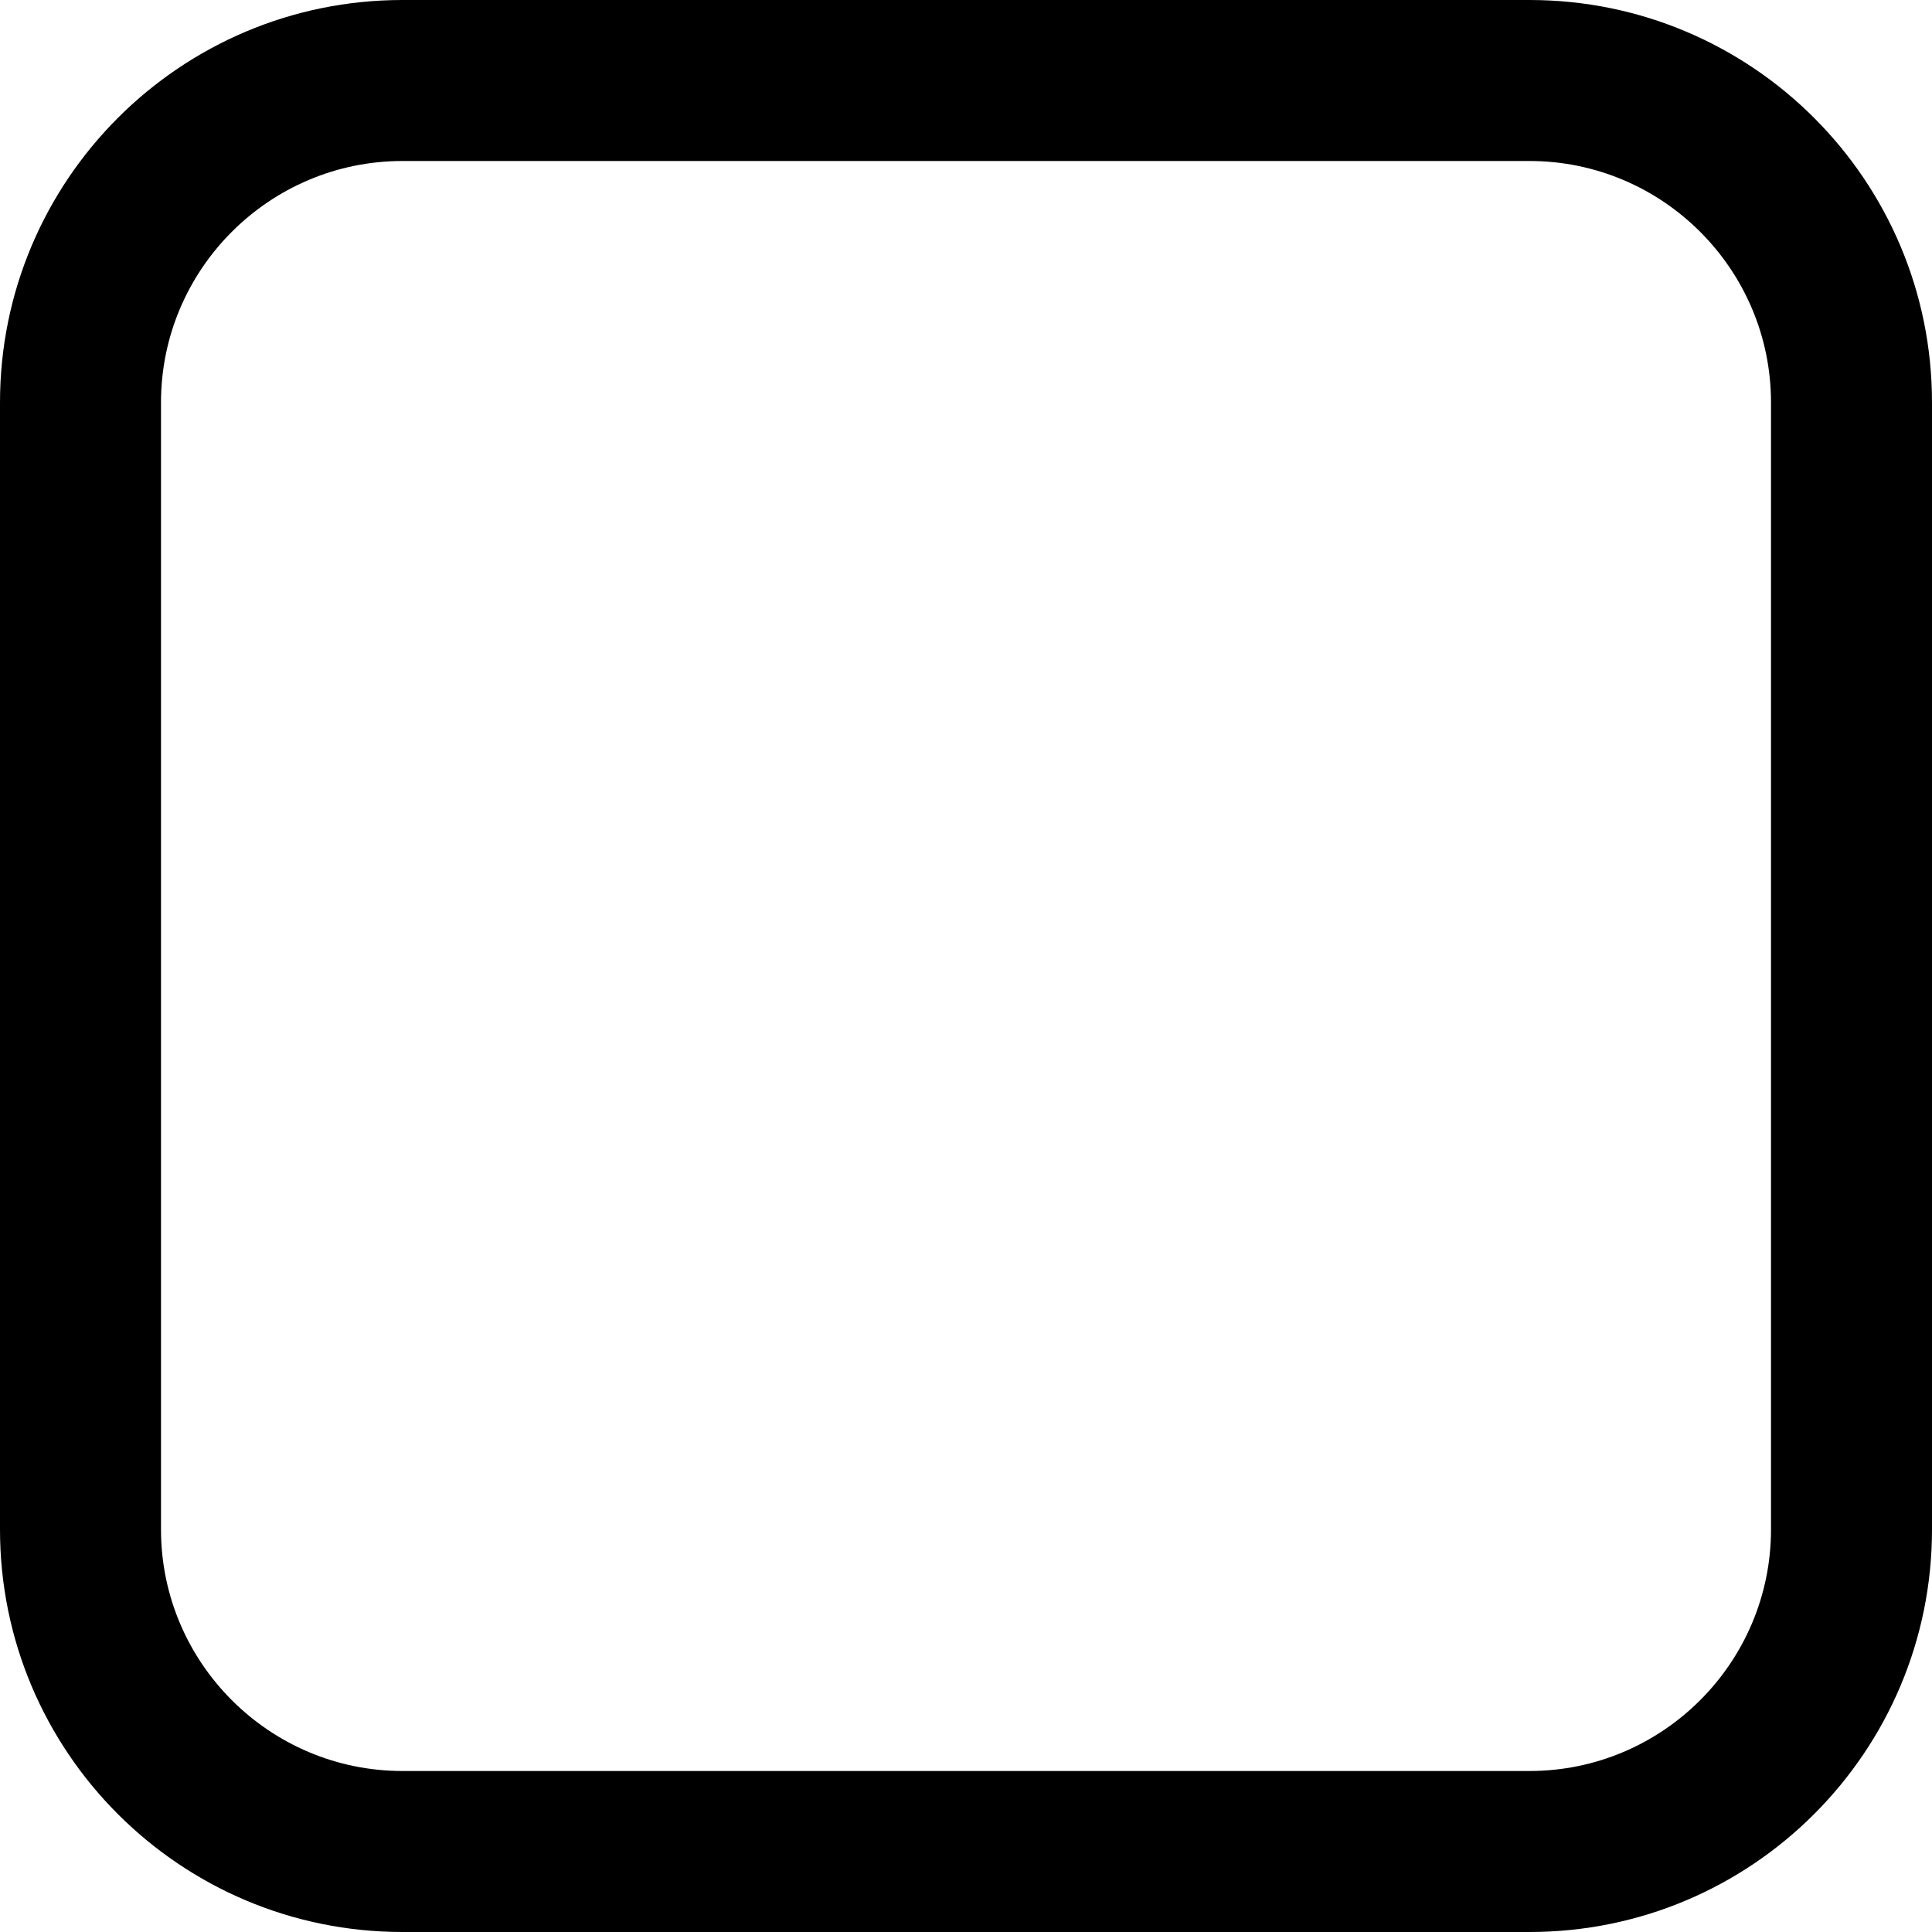
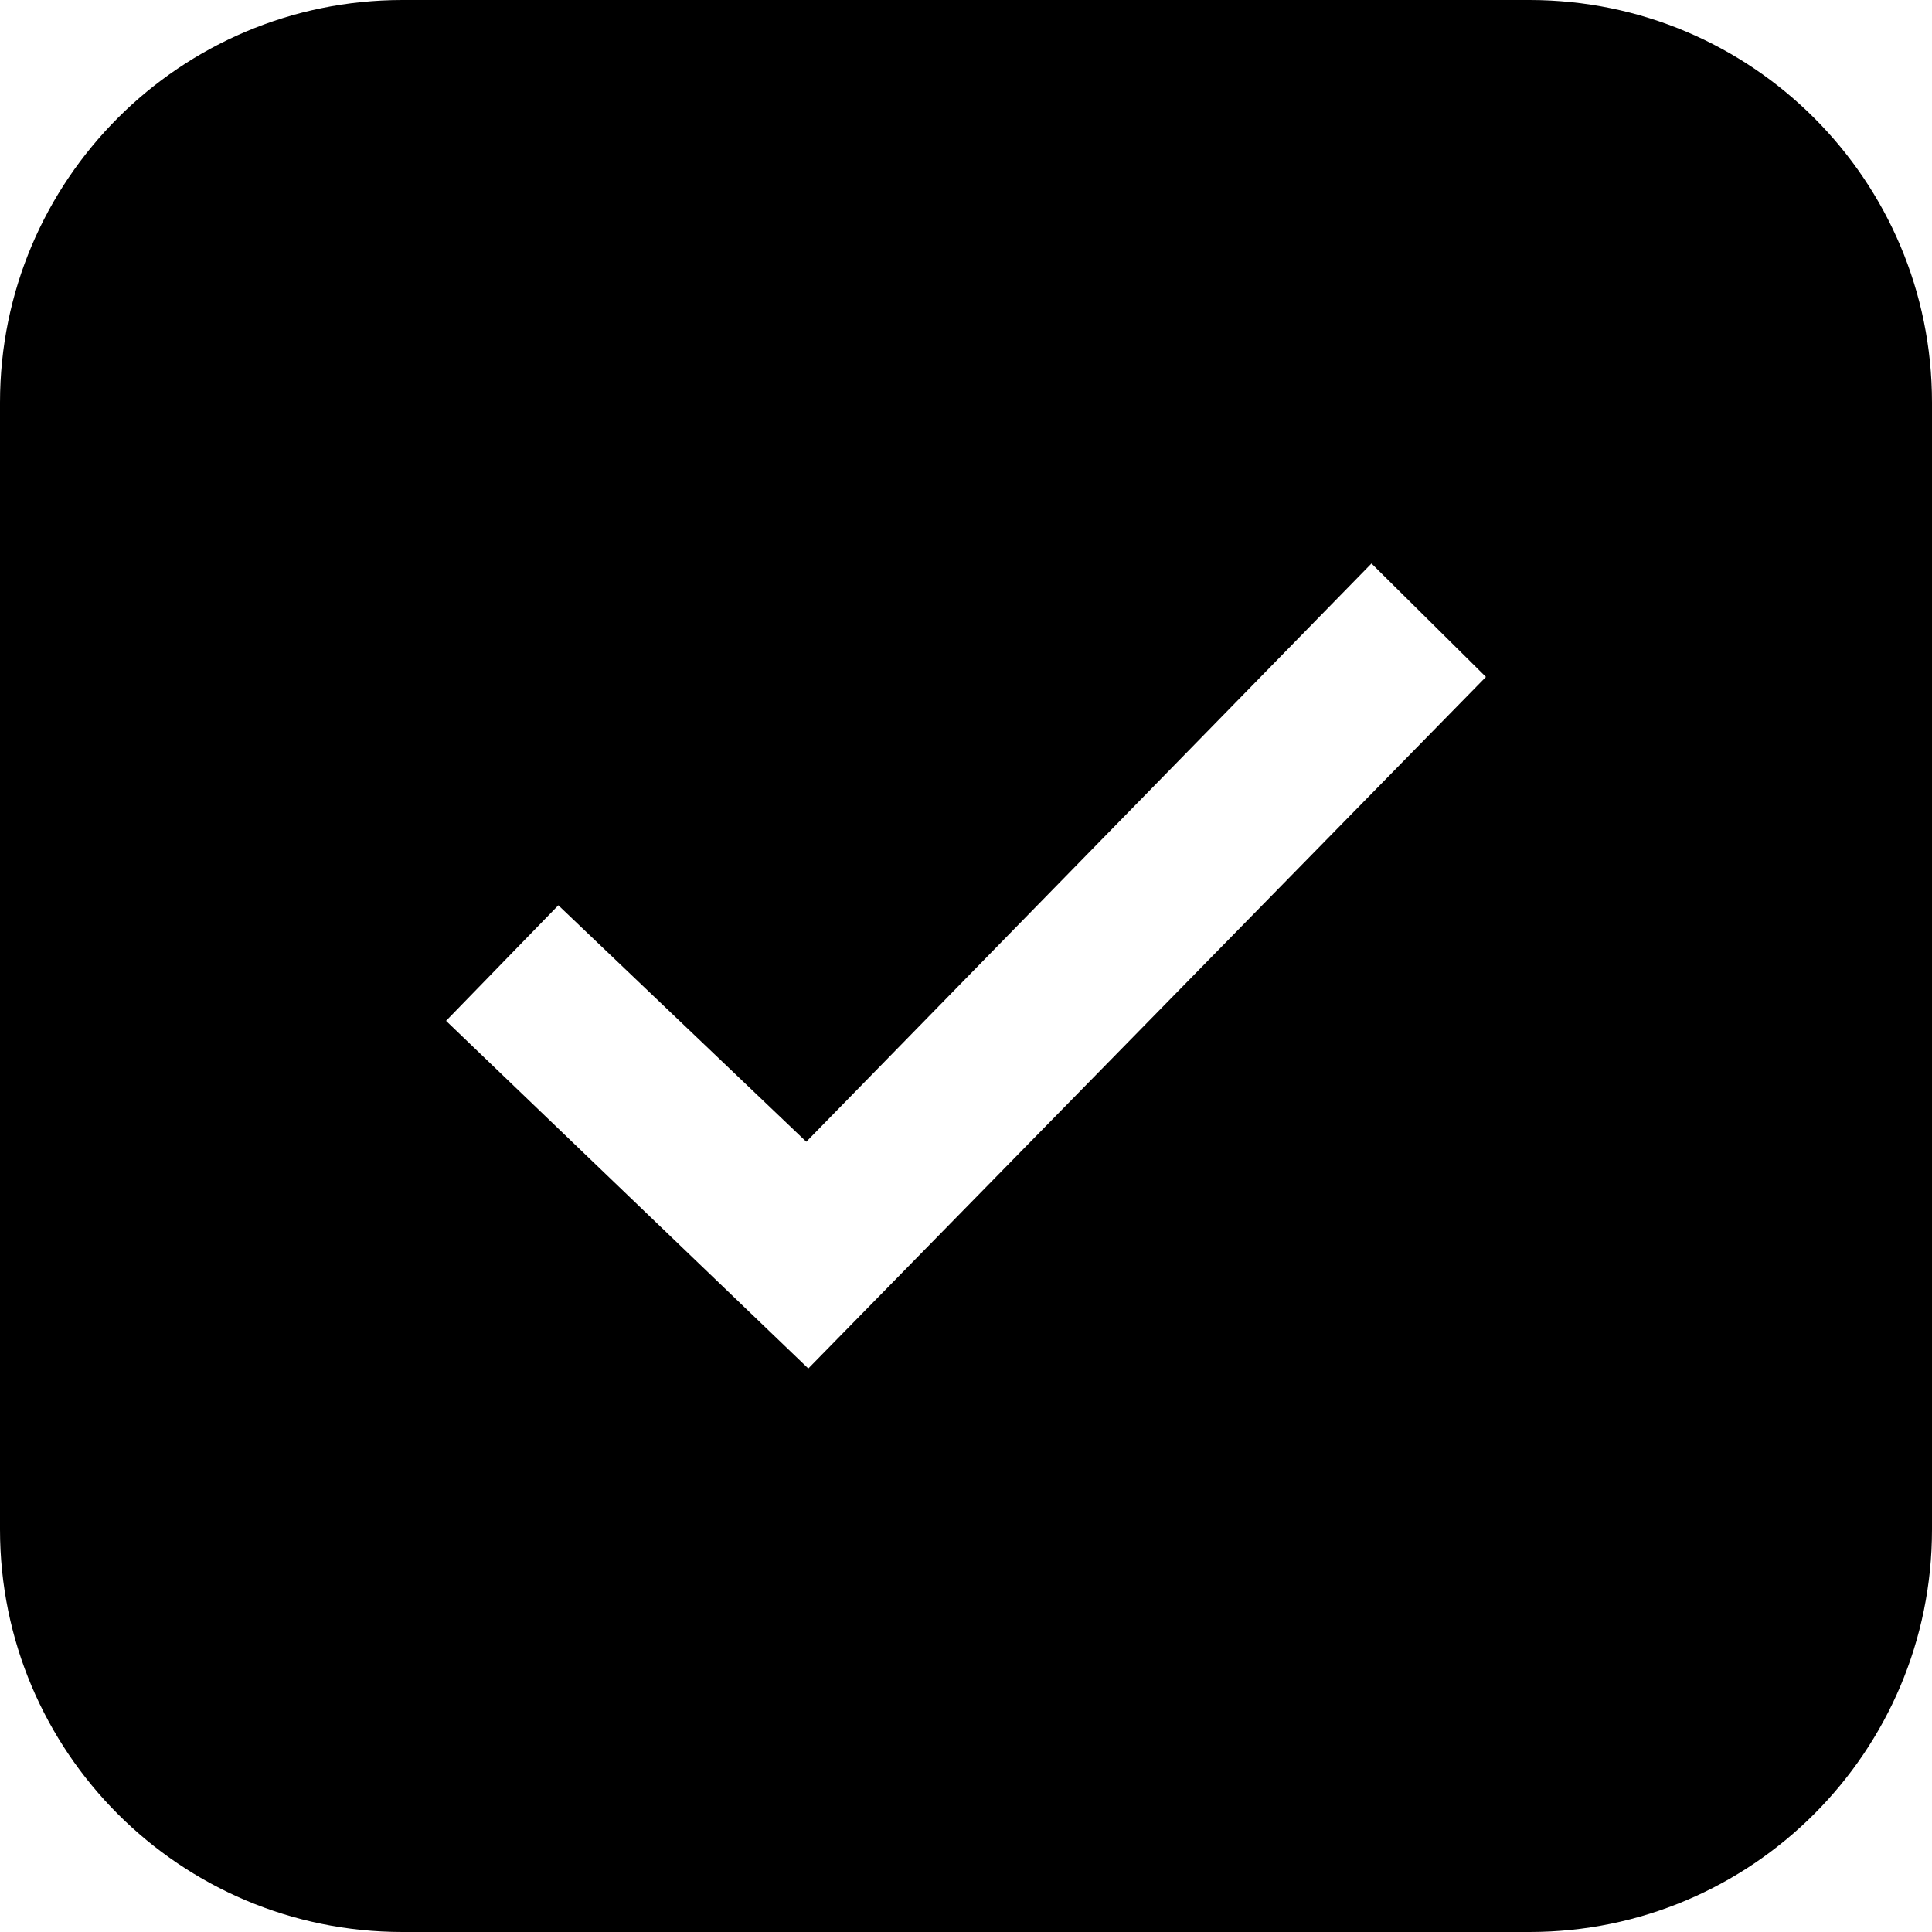
<svg xmlns="http://www.w3.org/2000/svg" width="24" height="24" viewBox="0 0 24 24">
-   <path d="M5 2c-1.654 0-3 1.346-3 3v14c0 1.654 1.346 3 3 3h14c1.654 0 3-1.346 3-3v-14c0-1.654-1.346-3-3-3h-14zm19 3v14c0 2.761-2.238 5-5 5h-14c-2.762 0-5-2.239-5-5v-14c0-2.761 2.238-5 5-5h14c2.762 0 5 2.239 5 5z" />
+   <path d="M19 0h-14c-2.762 0-5 2.239-5 5v14c0 2.761 2.238 5 5 5h14c2.762 0 5-2.239 5-5v-14c0-2.761-2.238-5-5-5zm-8.959 17l-4.5-4.319 1.395-1.435 3.08 2.937 7.021-7.183 1.422 1.409-8.418 8.591z" />
</svg>
